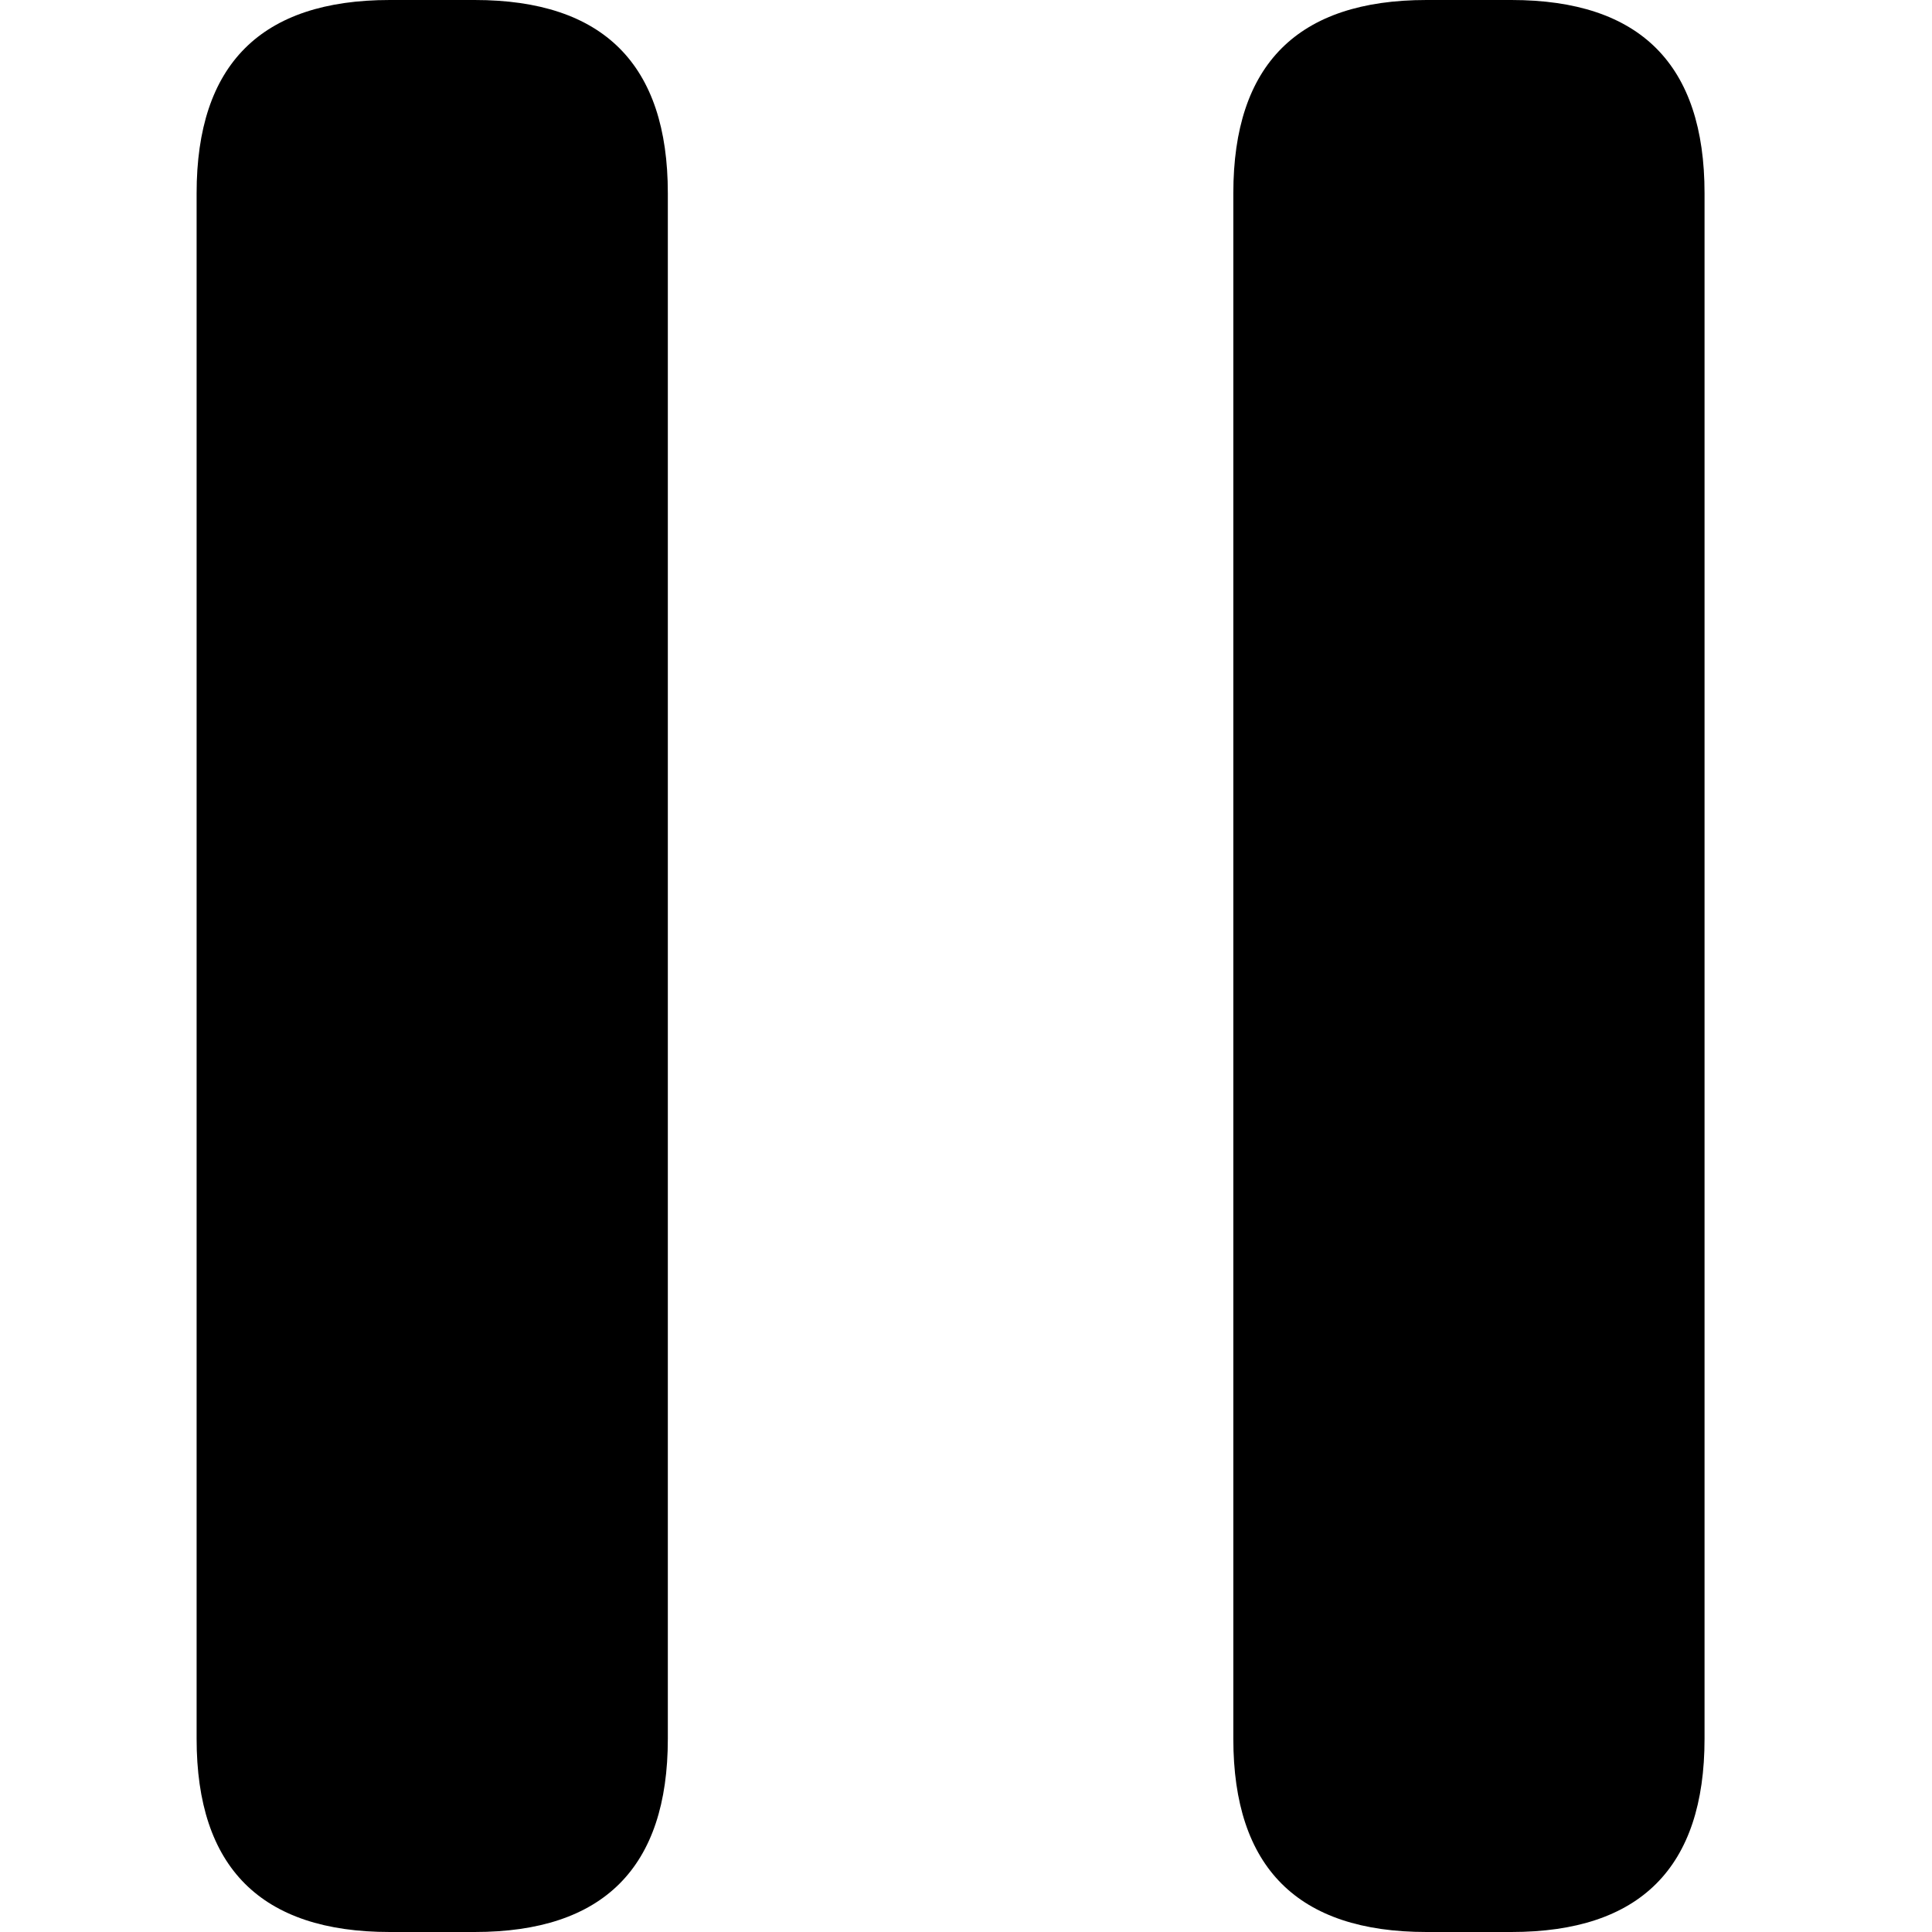
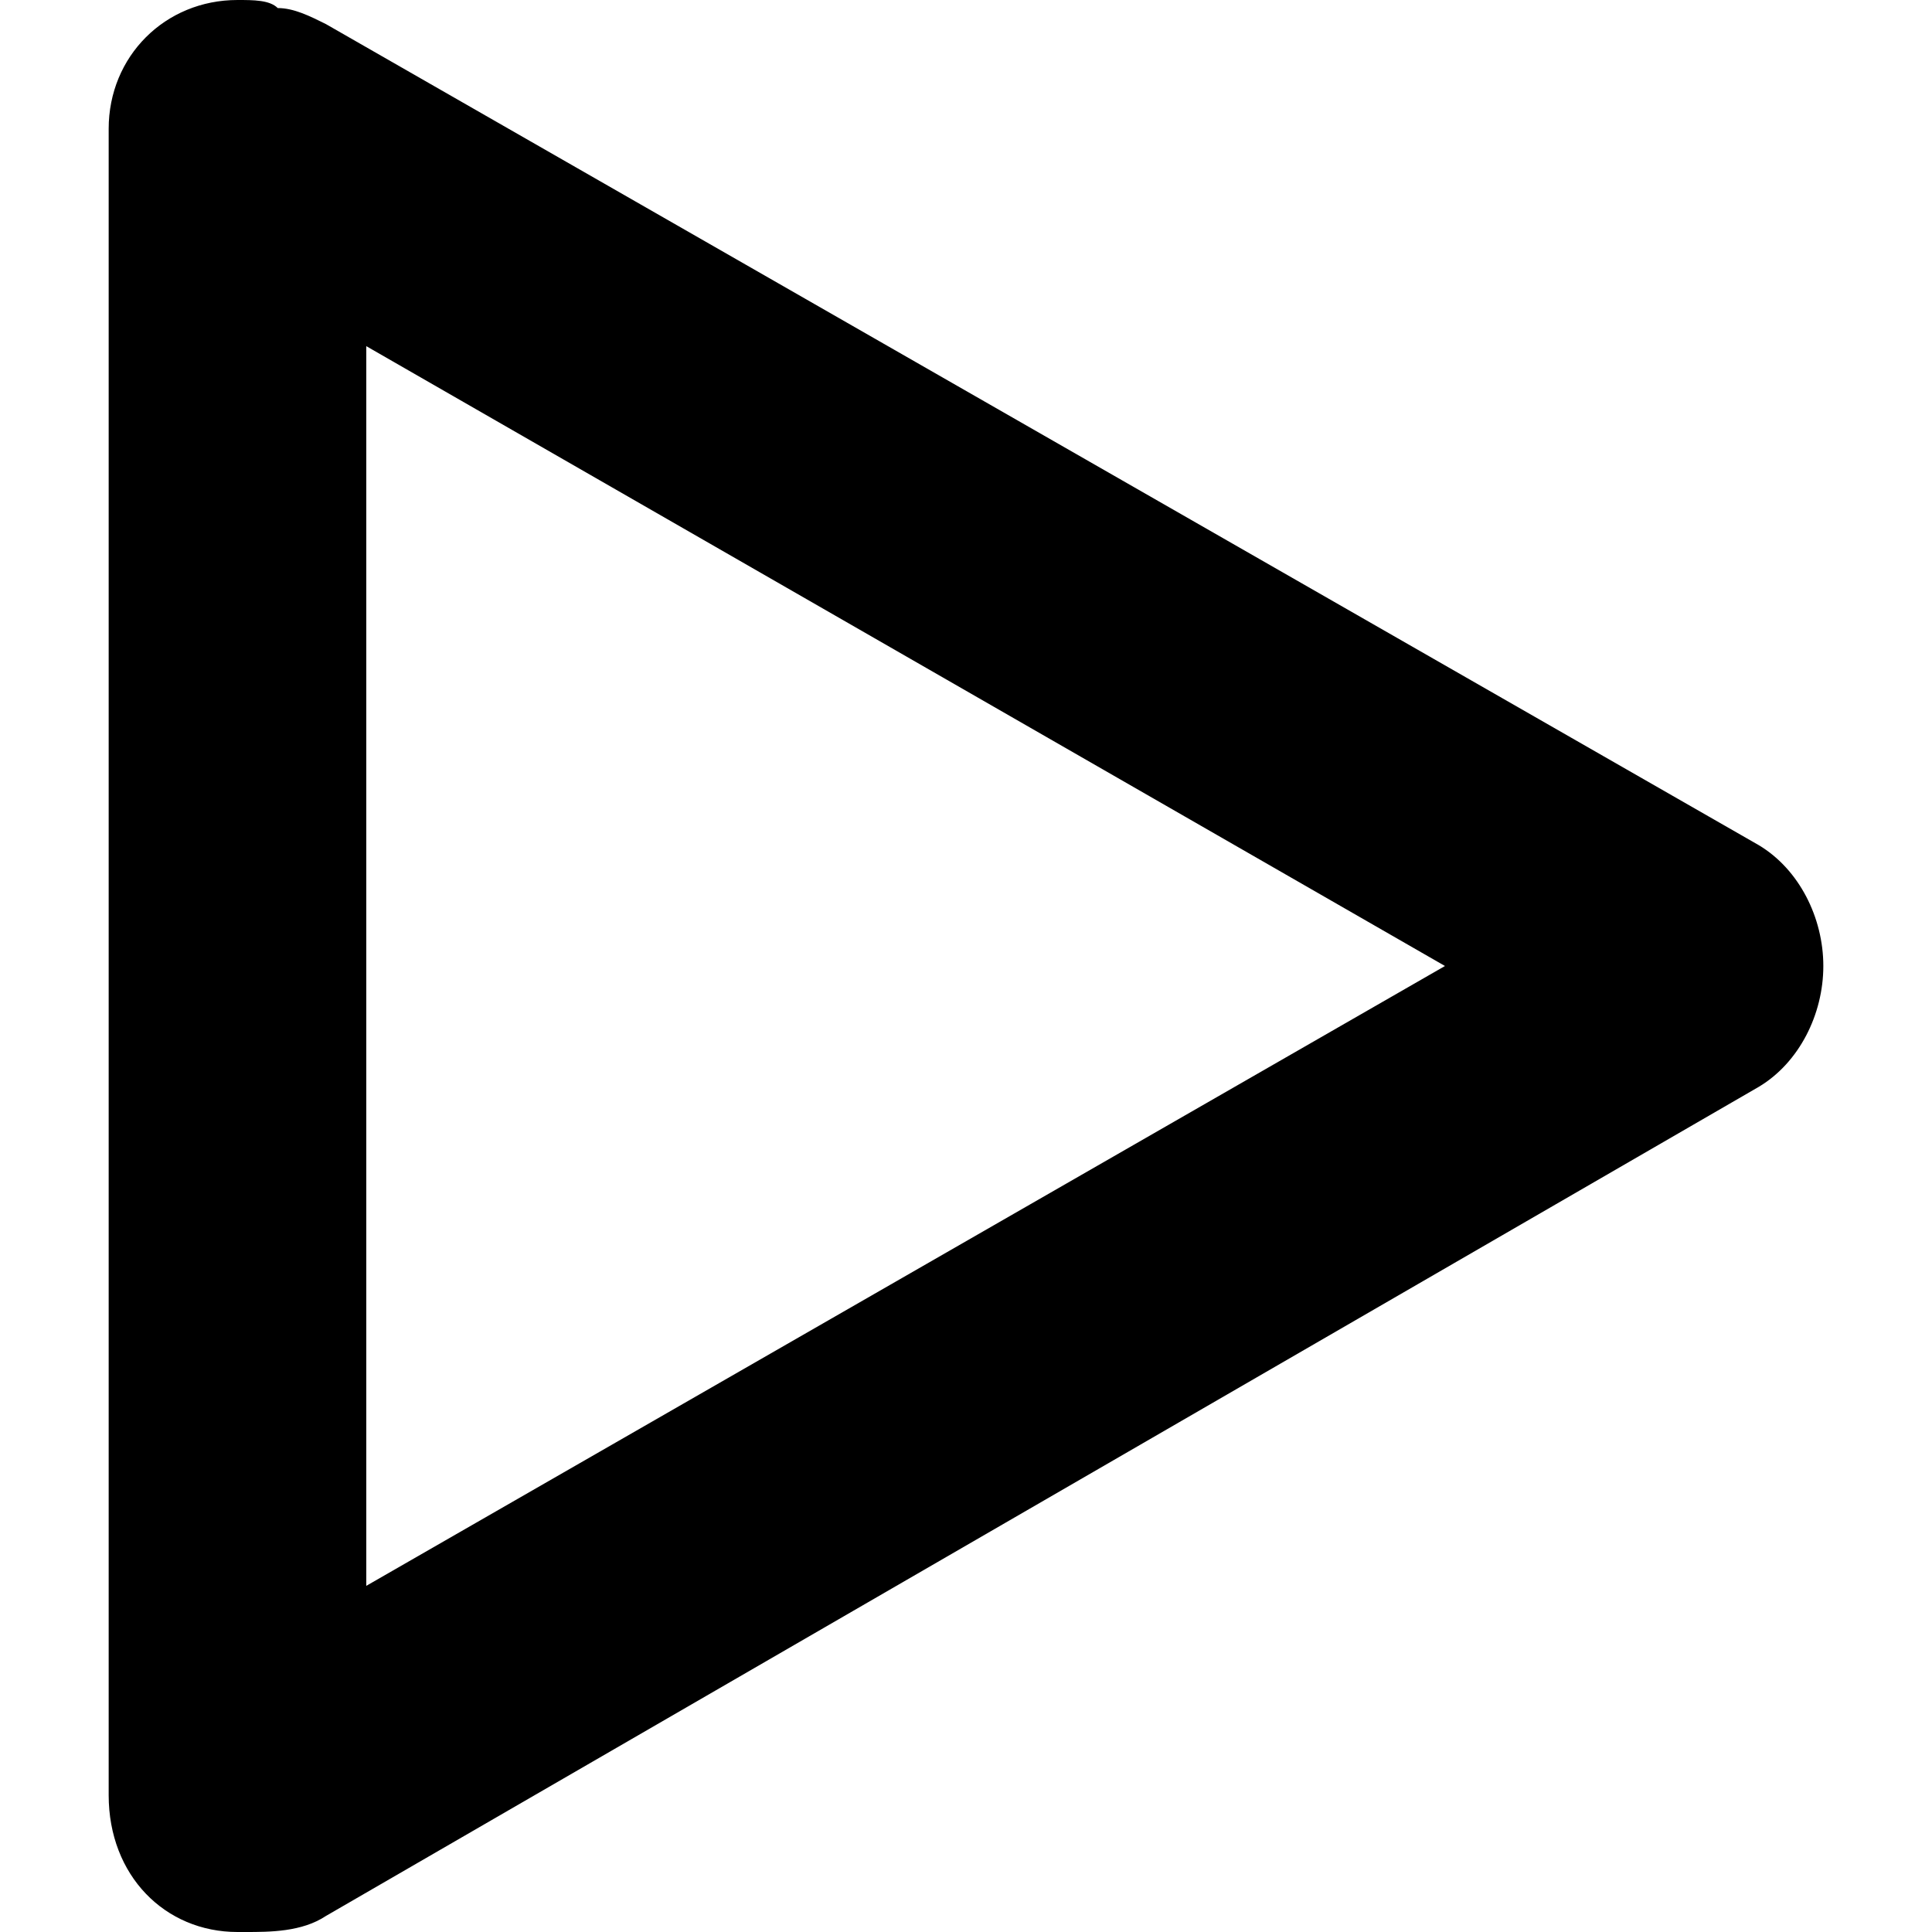
- <svg xmlns="http://www.w3.org/2000/svg" t="1537189880474" class="icon" style="" viewBox="0 0 1024 1024" version="1.1" p-id="5246" width="200" height="200">
+ <svg xmlns="http://www.w3.org/2000/svg" t="1537186650934" class="icon" style="" viewBox="0 0 1024 1024" version="1.1" p-id="3124" width="200" height="200">
  <defs>
    <style type="text/css" />
  </defs>
-   <path d="M104.21 0m102.4 0l44.954 0q102.4 0 102.4 102.4l0 819.2q0 102.4-102.4 102.4l-44.954 0q-102.4 0-102.4-102.4l0-819.2q0-102.4 102.4-102.4Z" p-id="5247" />
-   <path d="M653.689 0m102.4 0l44.954 0q102.4 0 102.4 102.4l0 819.2q0 102.4-102.4 102.4l-44.954 0q-102.4 0-102.4-102.4l0-819.2q0-102.4 102.4-102.4Z" p-id="5248" />
+   <path d="M147.2 4.267C142.933 0 134.4 0 125.867 0 87.467 0 57.6 29.867 57.6 68.267v883.2c0 42.667 29.867 72.533 68.267 72.533h4.267c12.8 0 29.867 0 42.667-8.533l759.467-439.467c21.333-12.8 34.133-38.4 34.133-64s-12.8-51.2-34.133-64L172.8 12.8C164.267 8.533 155.733 4.267 147.2 4.267z m46.933 179.2L765.867 512 194.133 840.533V183.467z" p-id="3125" />
</svg>
